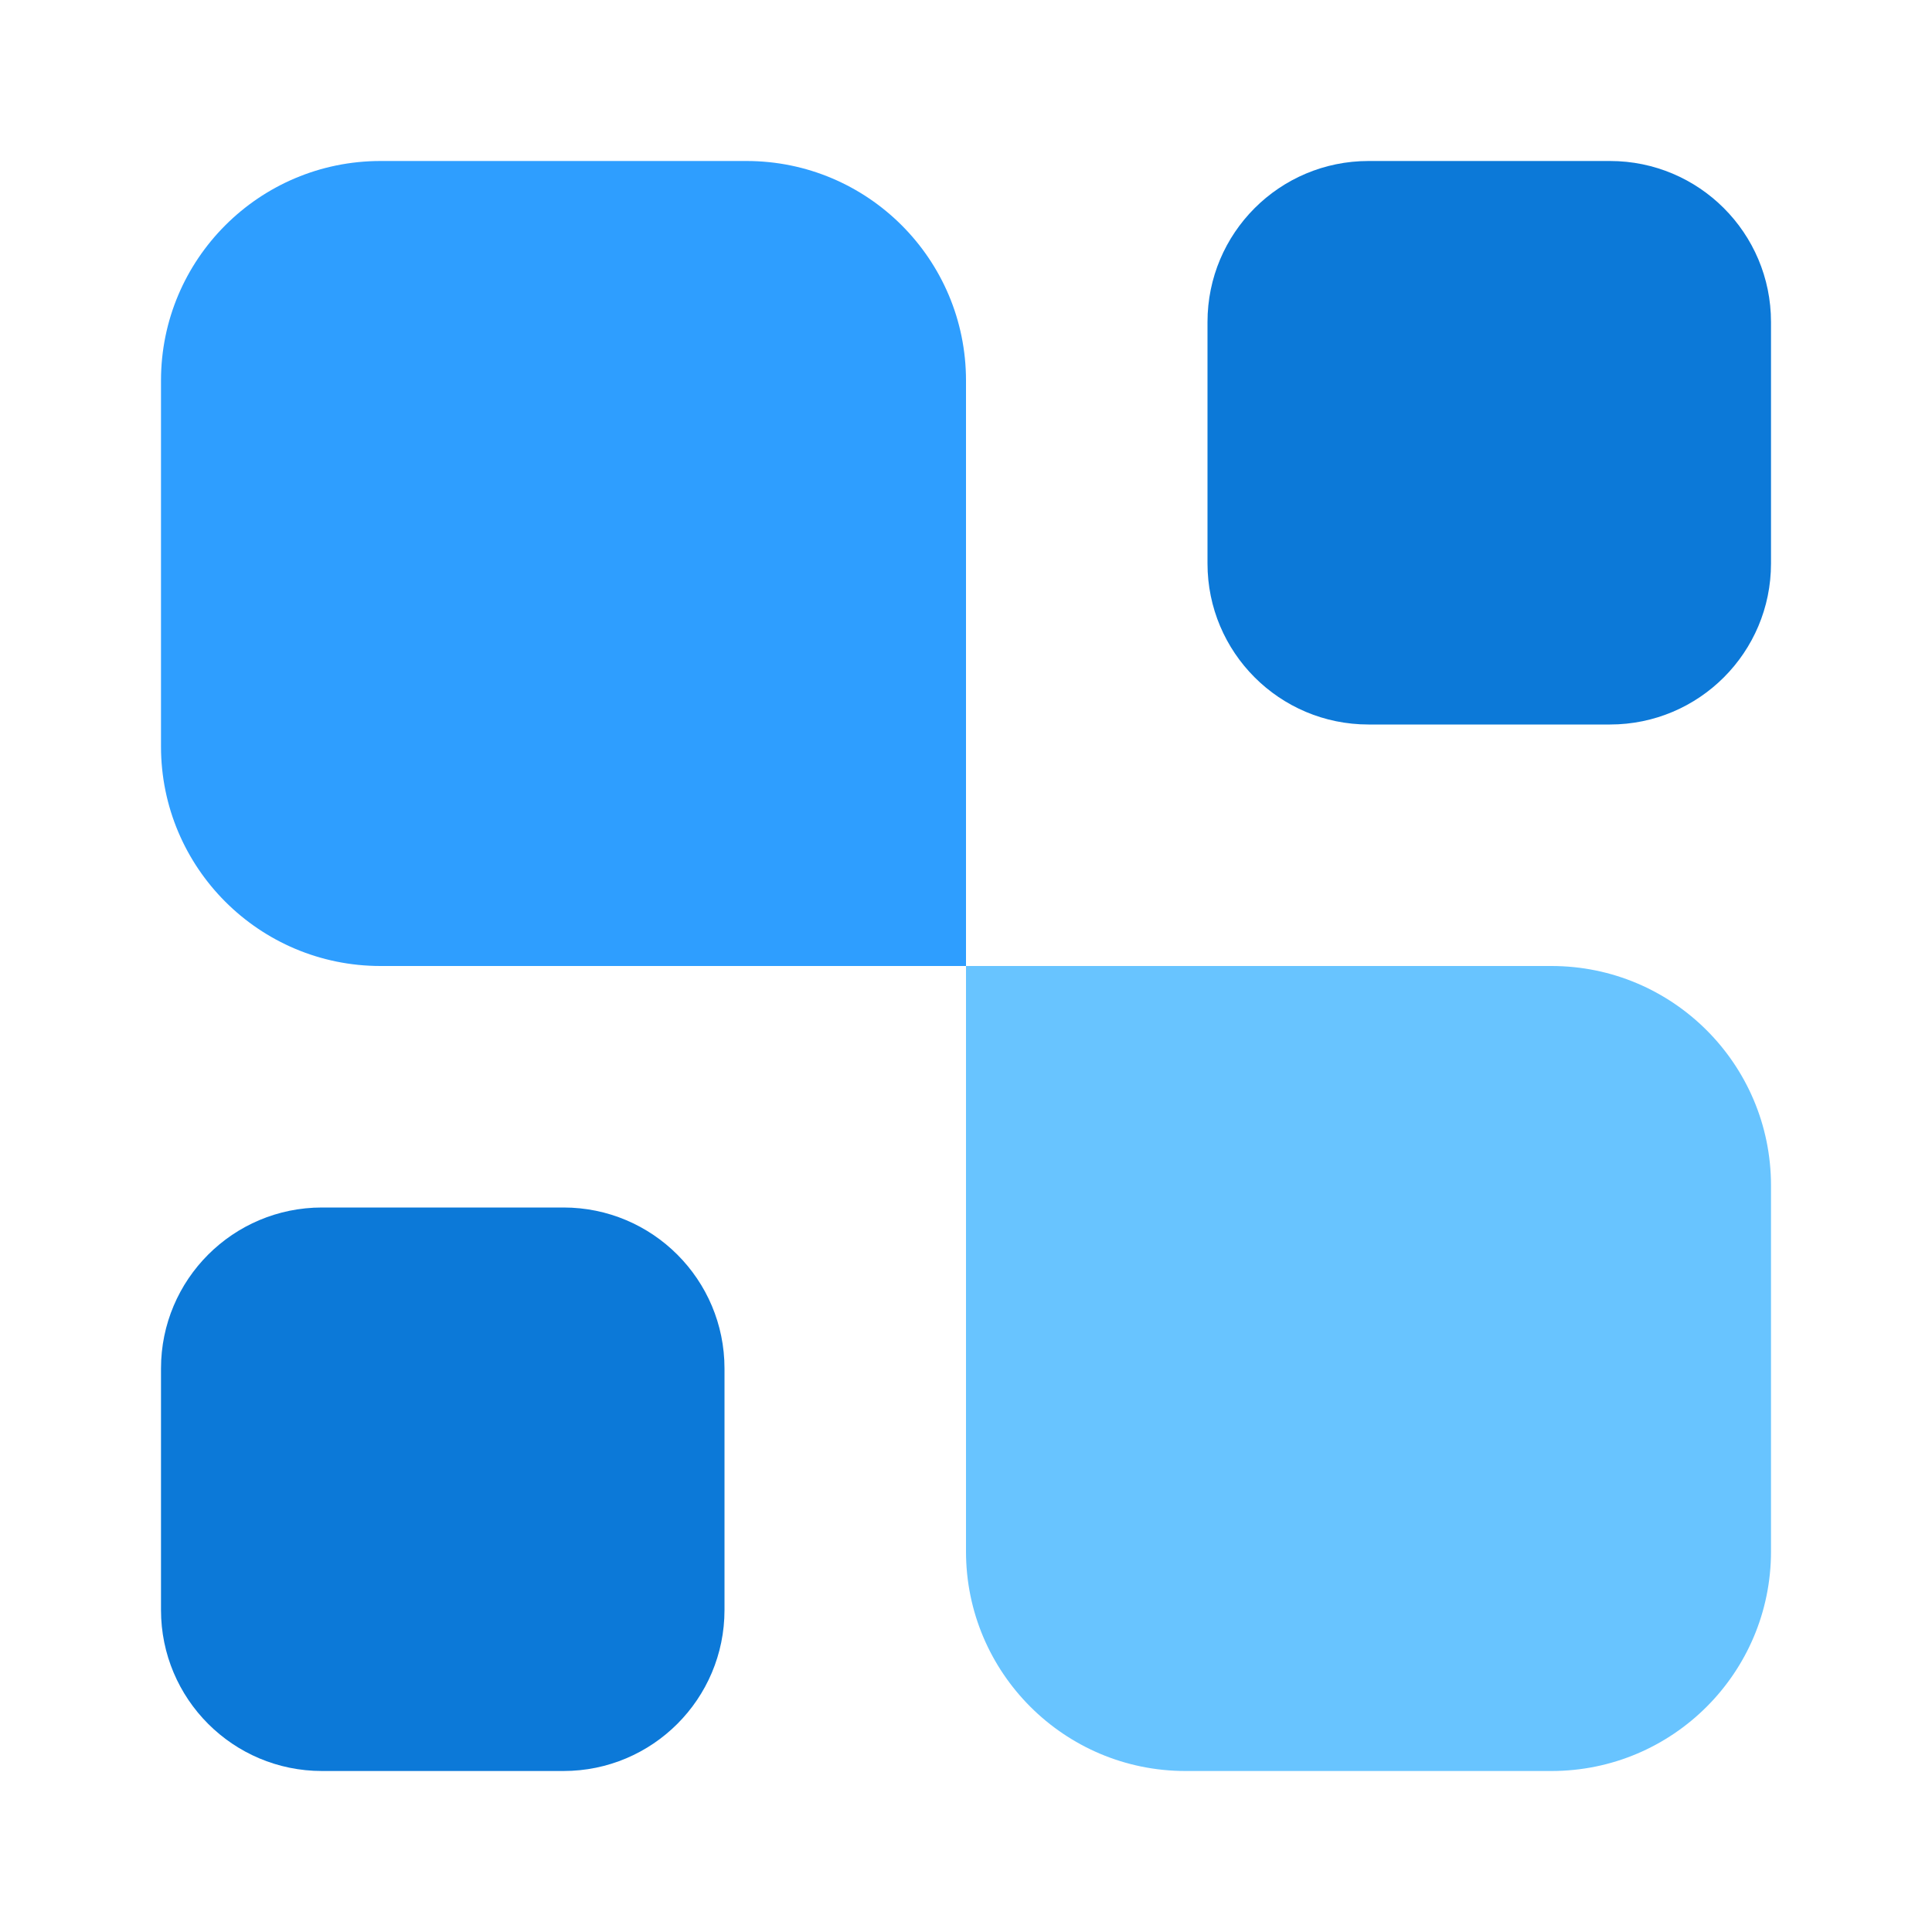
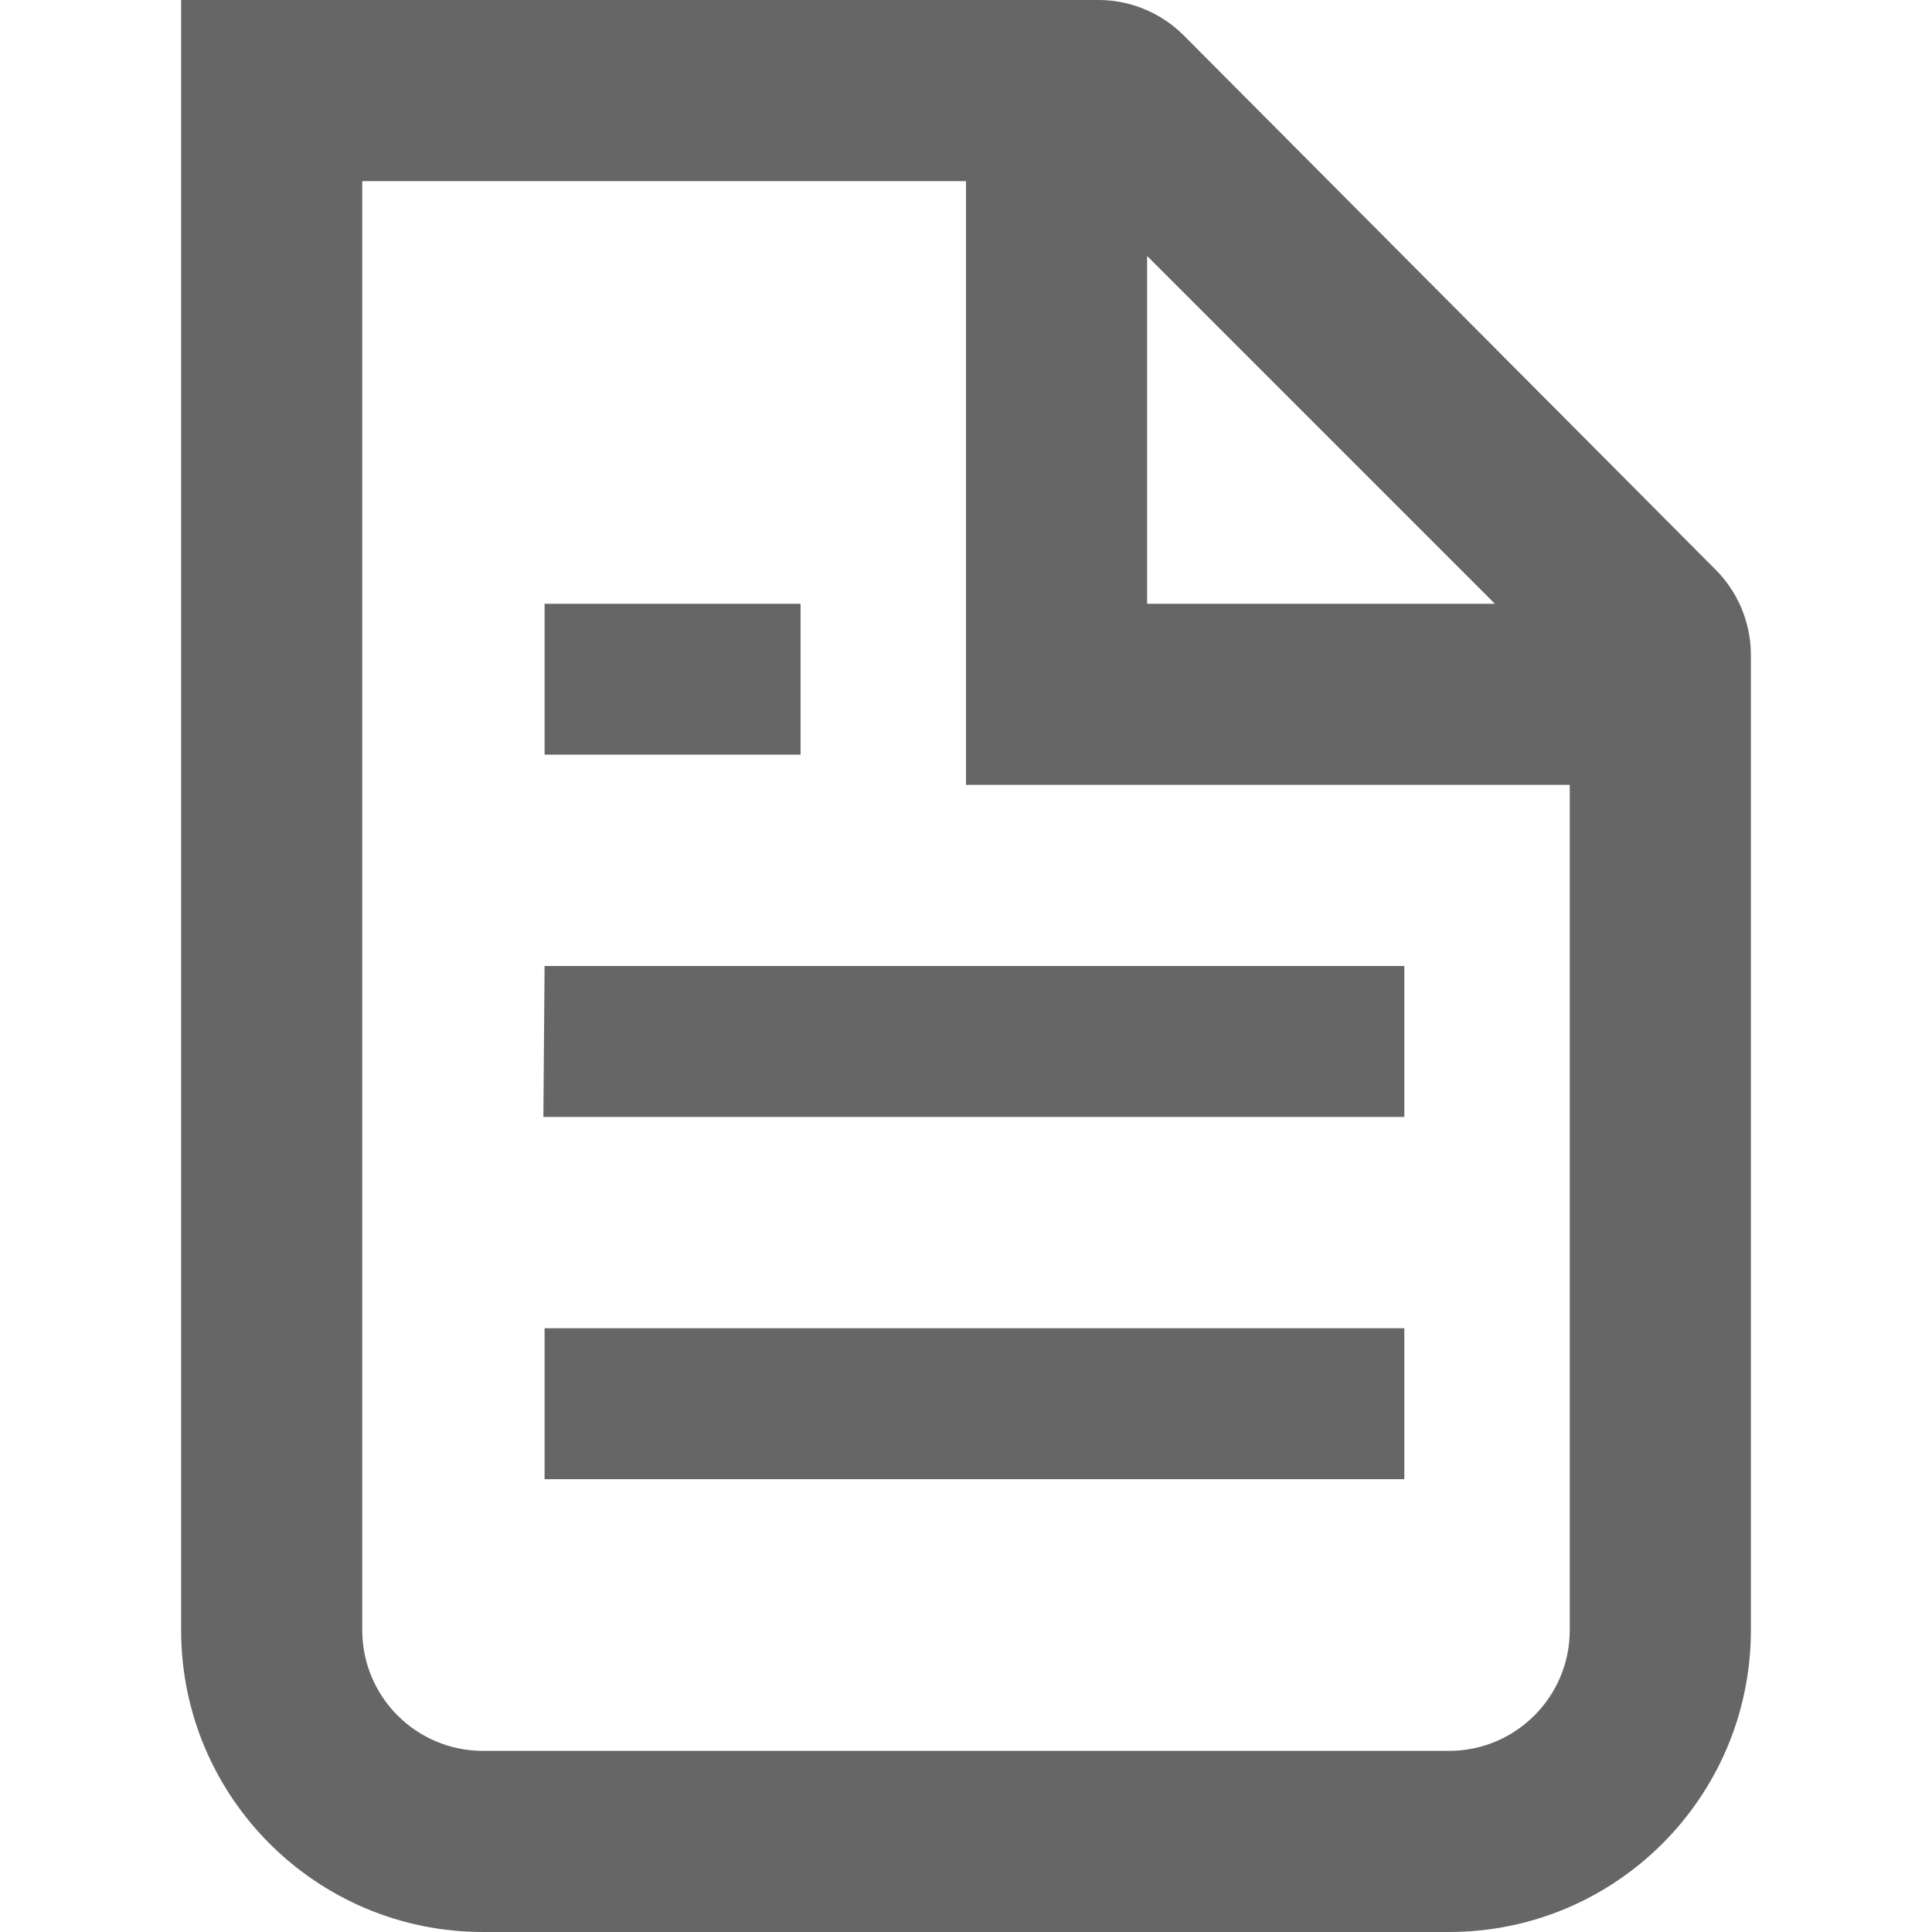
- <svg xmlns="http://www.w3.org/2000/svg" width="24" height="24" viewBox="0 0 24 24" fill="none">
-   <path d="M22 19.273C22 20.779 20.779 22 19.273 22H14.727C13.221 22 12 20.779 12 19.273V12H19.273C20.779 12 22 13.221 22 14.727V19.273Z" fill="#68C4FF" />
-   <path d="M20 2C21.105 2 22 2.895 22 4V7C22 8.105 21.105 9 20 9H17C15.895 9 15 8.105 15 7V4C15 2.895 15.895 2 17 2H20Z" fill="#0C79D8" />
-   <path d="M7 15C8.105 15 9 15.895 9 17V20C9 21.105 8.105 22 7 22H4C2.895 22 2 21.105 2 20V17C2 15.895 2.895 15 4 15H7Z" fill="#0C79D8" />
-   <path d="M12 12H4.727C3.221 12 2 10.779 2 9.273V4.727C2 3.221 3.221 2 4.727 2H9.273C10.779 2 12 3.221 12 4.727V12Z" fill="#2E9EFF" />
+ <svg xmlns="http://www.w3.org/2000/svg" fill="none" viewBox="0 0 16 16">
+   <path d="M14.5 13.5V5.41a1 1 0 0 0-.3-.7L9.8.29A1 1 0 0 0 9.08 0H1.5v13.5A2.5 2.5 0 0 0 4 16h8a2.5 2.5 0 0 0 2.5-2.5m-1.5 0v-7H8v-5H3v12a1 1 0 0 0 1 1h8a1 1 0 0 0 1-1M9.5 5V2.12L12.38 5zM5.13 5h-.62v1.25h2.12V5zm-.62 3h7.12v1.25H4.5zm.62 3h-.62v1.25h7.12V11z" clip-rule="evenodd" fill="#666" fill-rule="evenodd" />
</svg>
